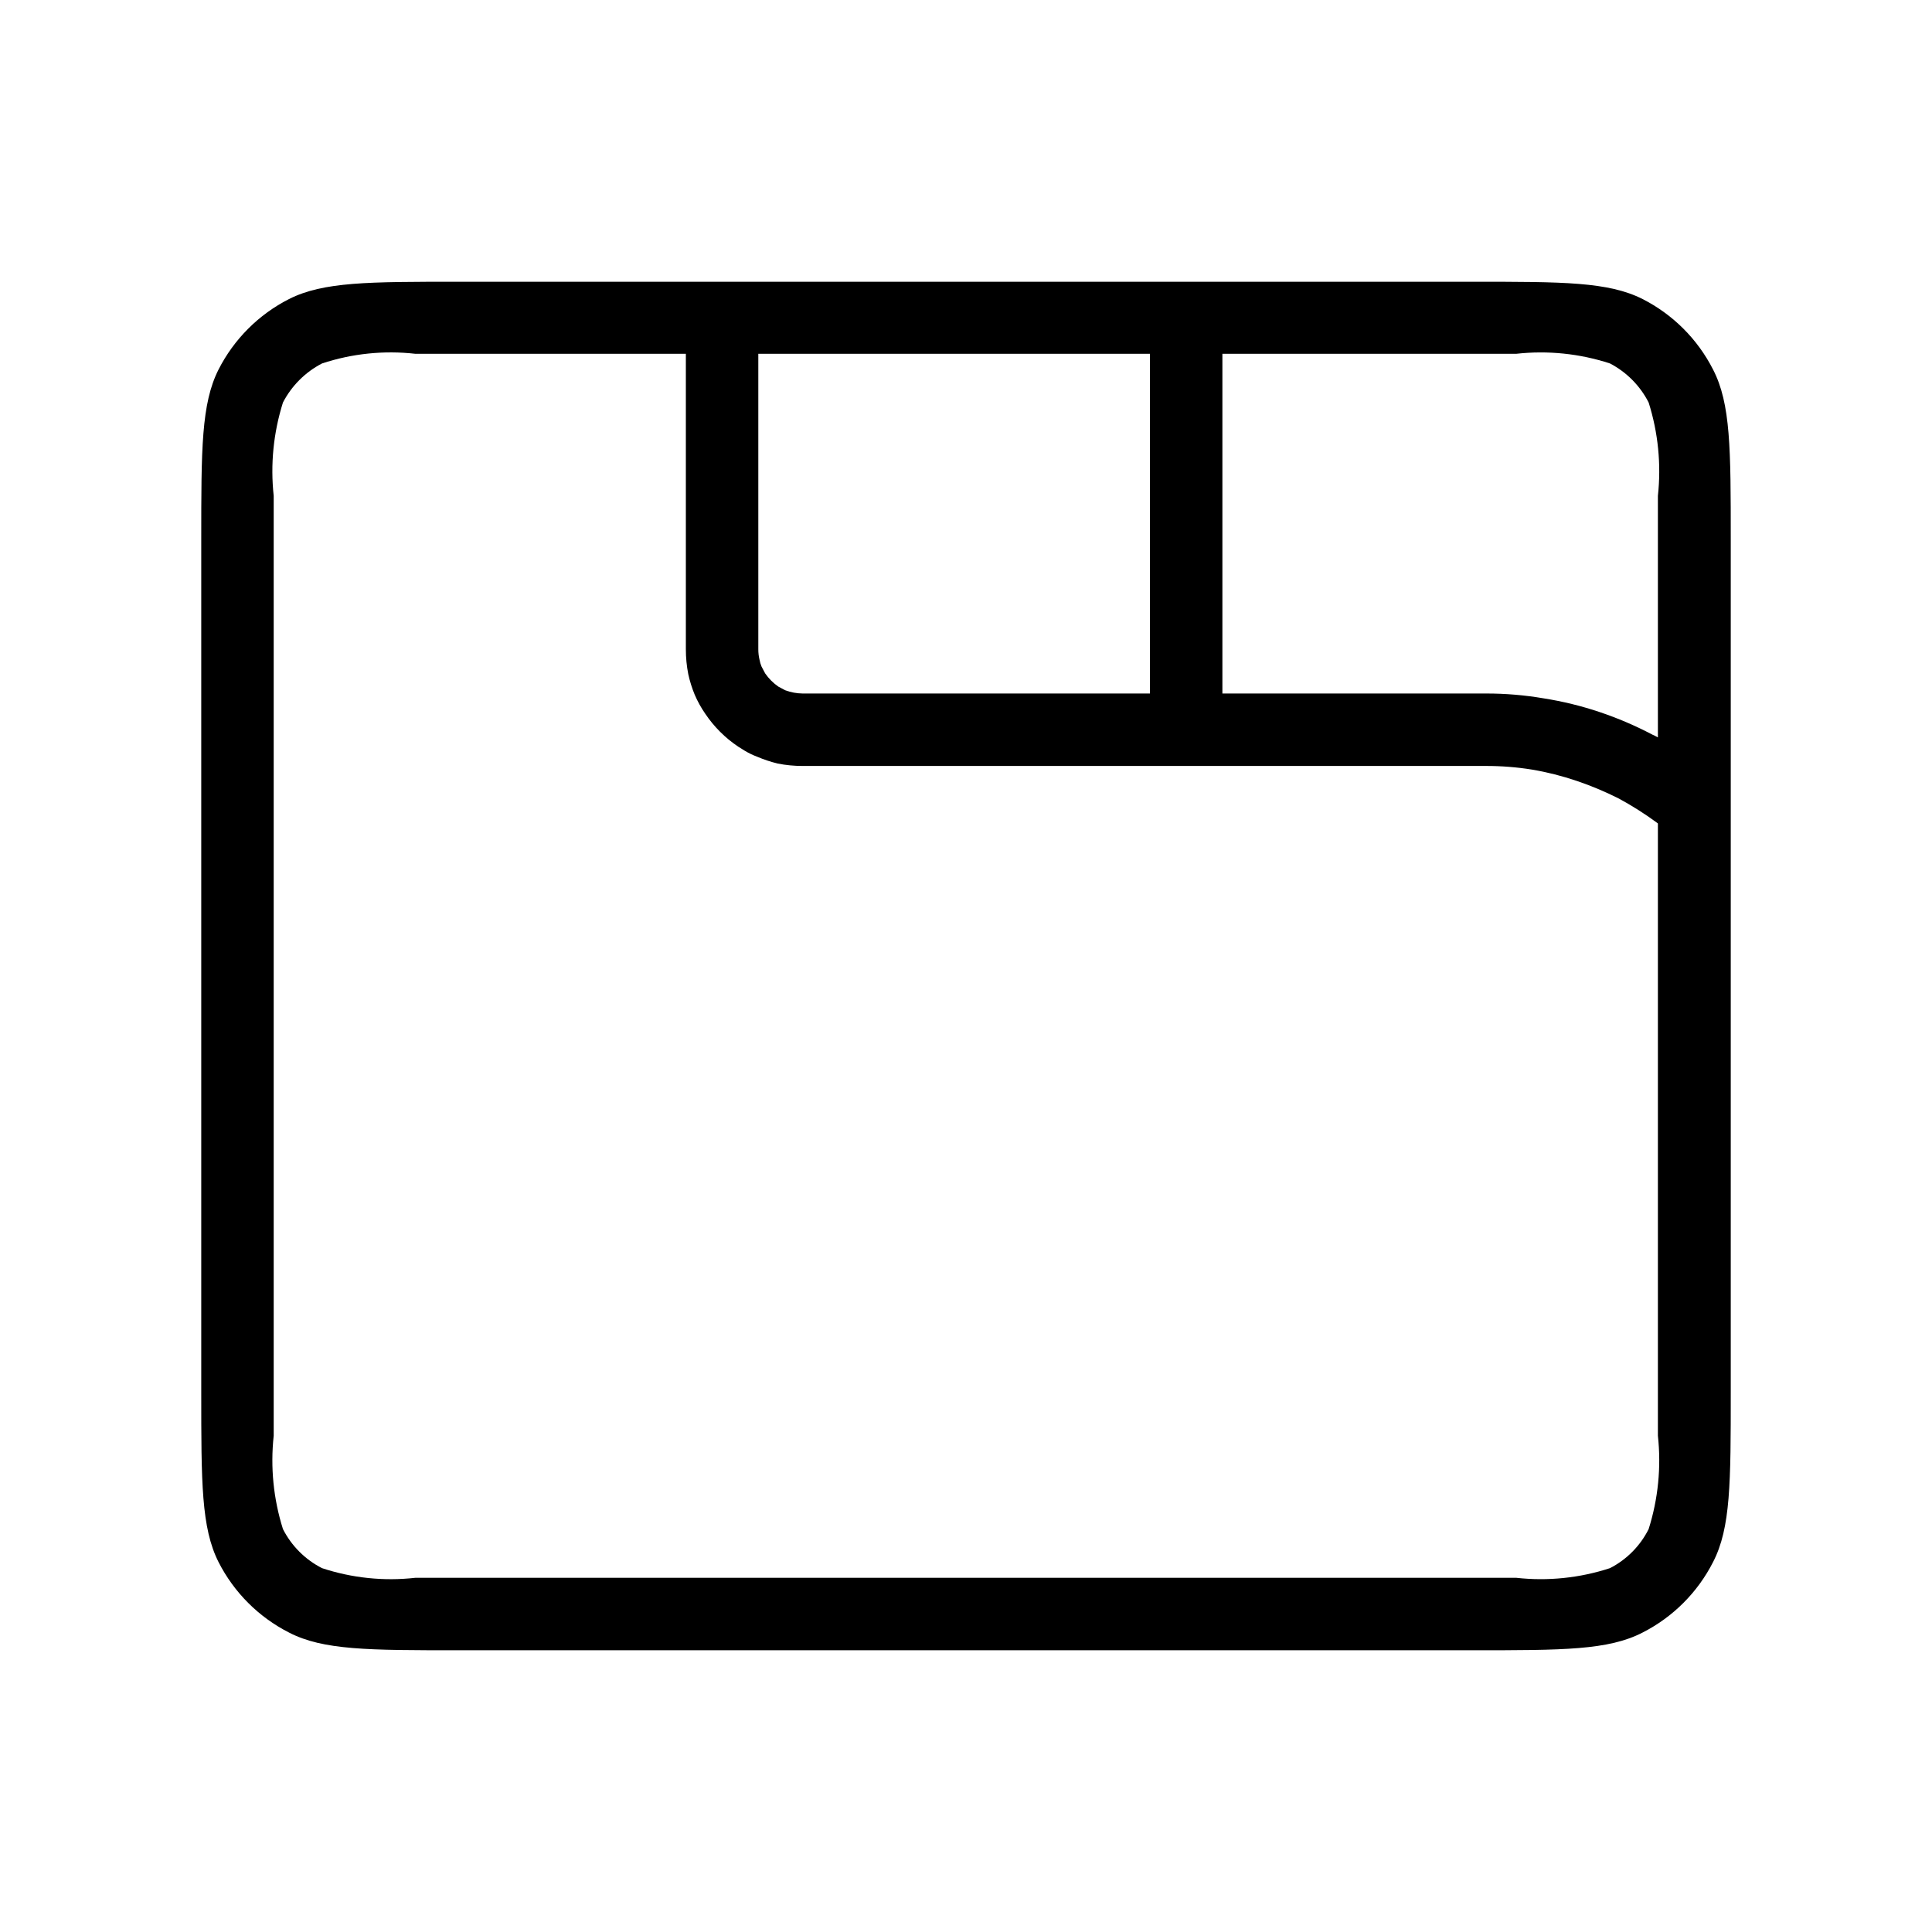
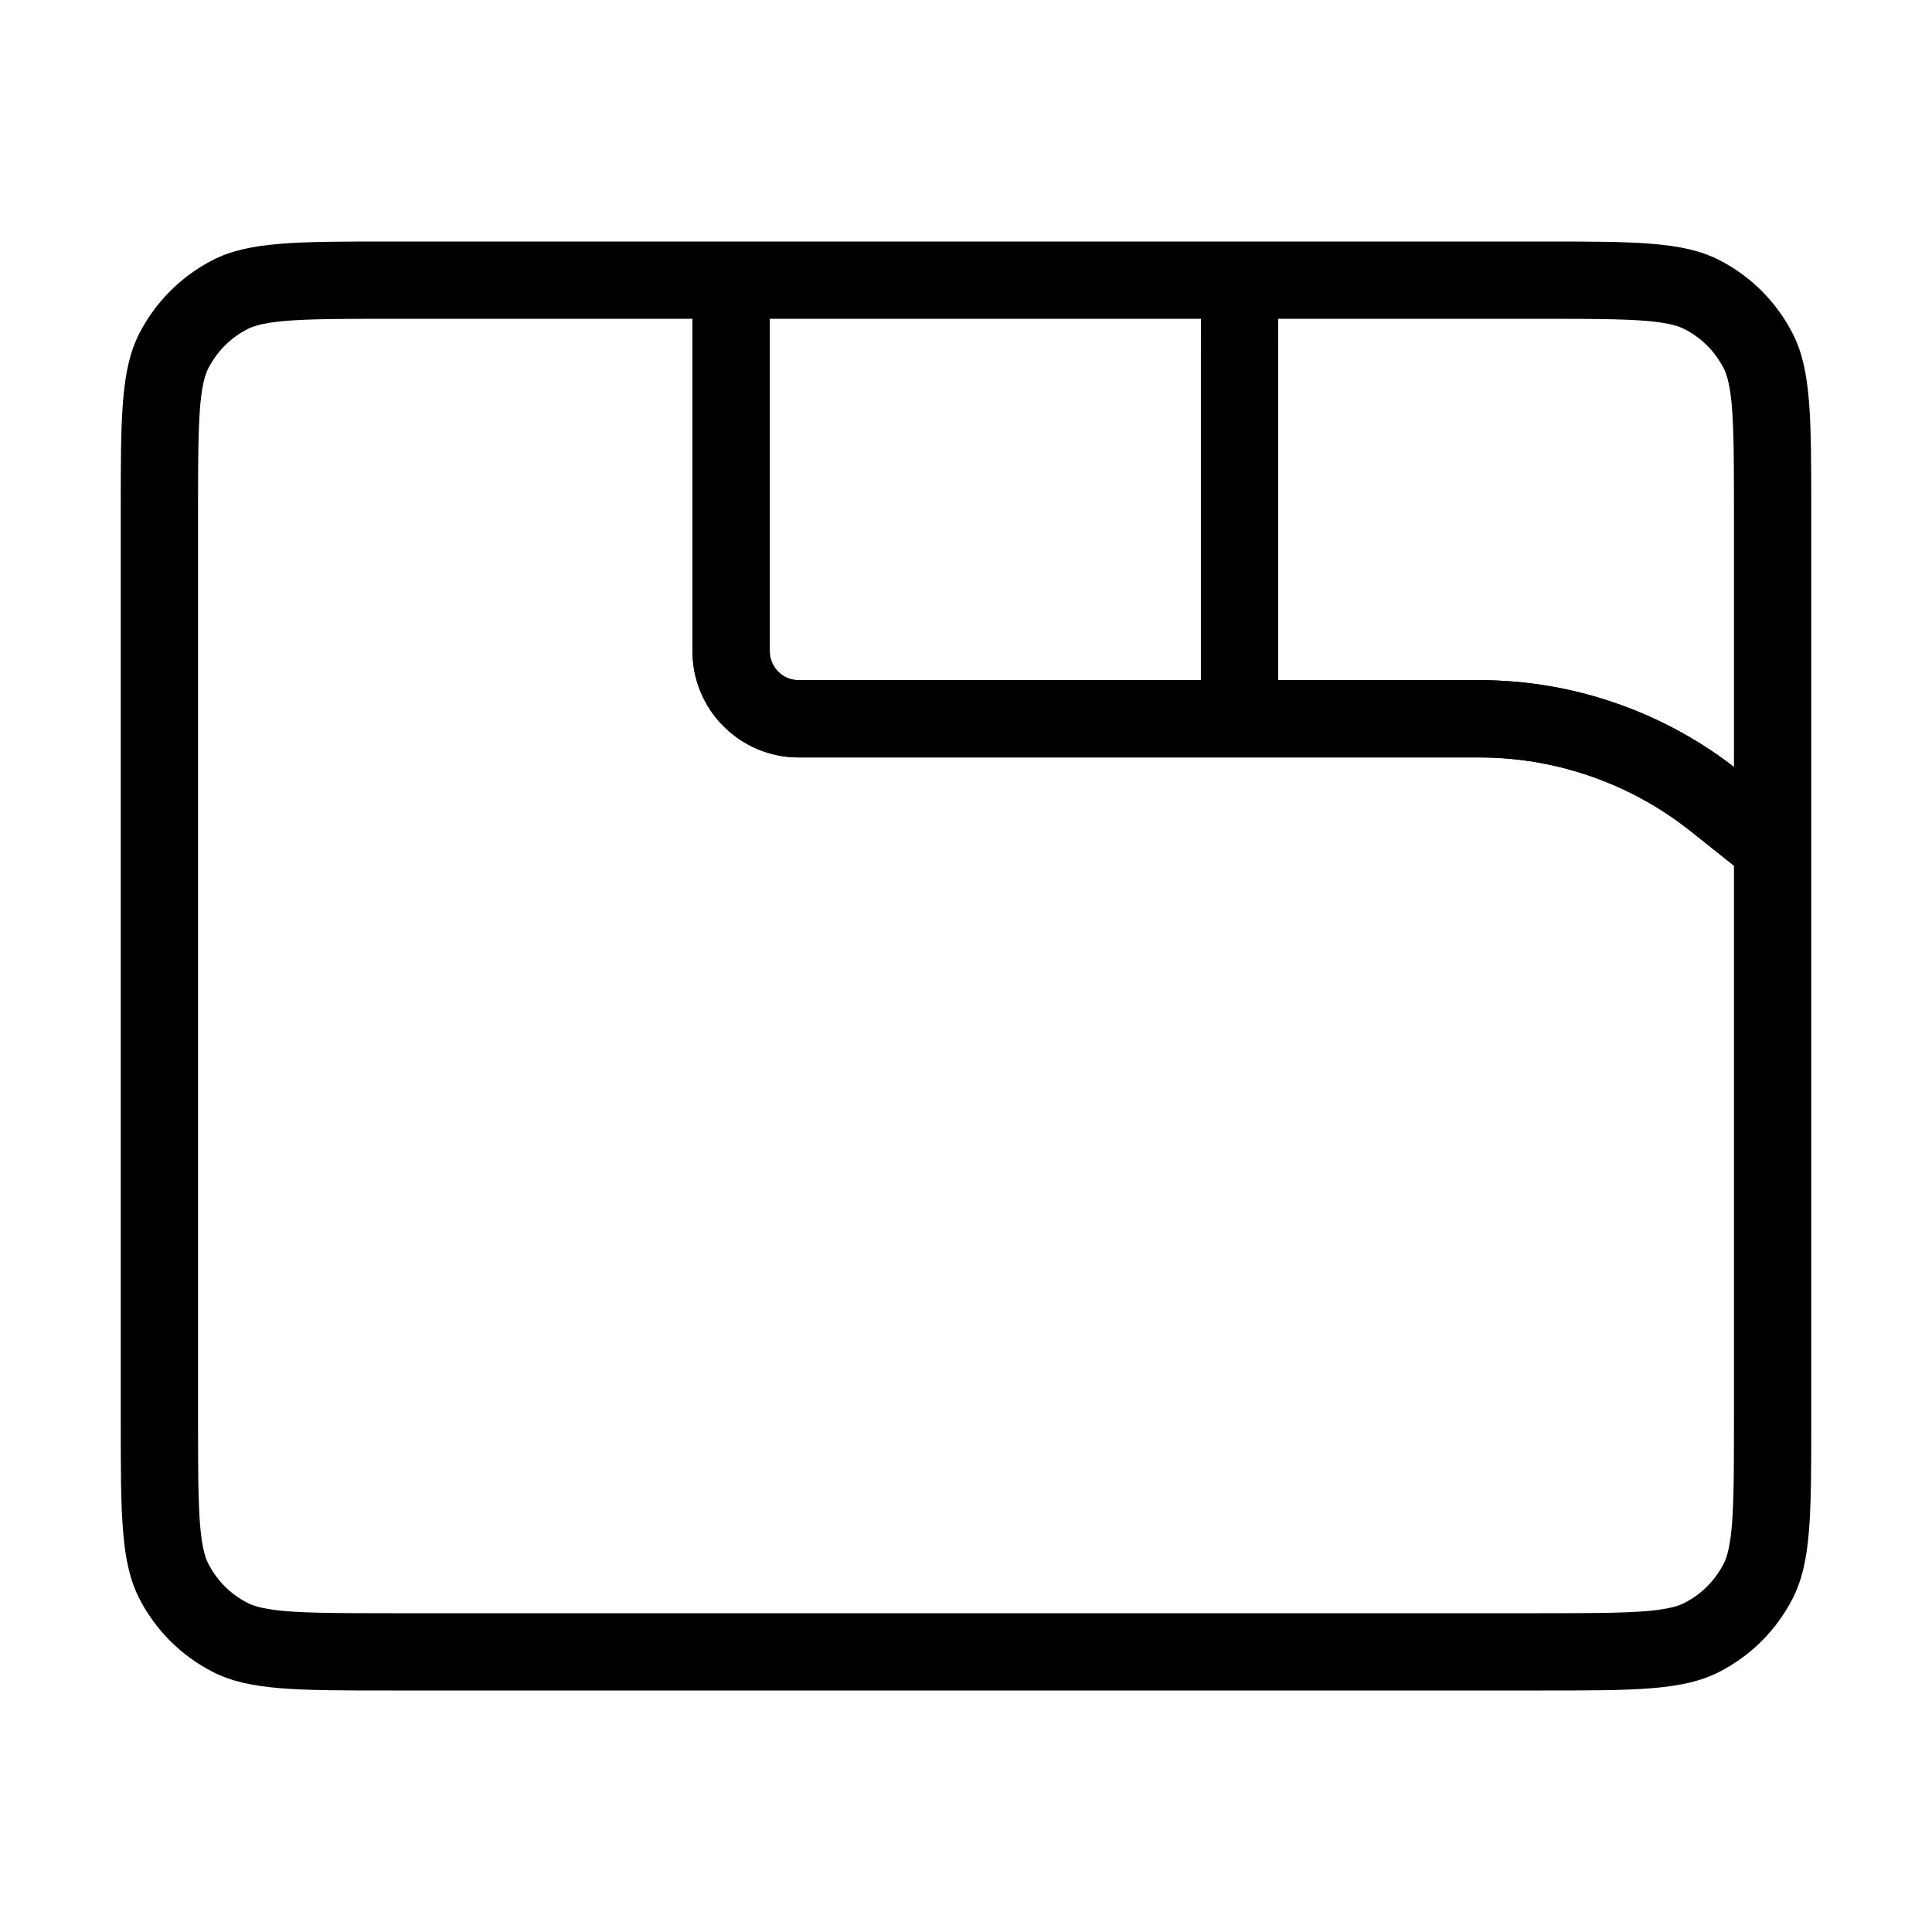
- <svg xmlns="http://www.w3.org/2000/svg" id="图层_1" data-name="图层 1" viewBox="0 0 48 48">
-   <defs>
-     <style>.cls-1{fill:currentColor;fill-rule:evenodd;}</style>
-   </defs>
-   <path id="矢量_200" data-name="矢量 200" class="cls-1" d="M40.81,7.43C39.96,7,38.83,7,36.6,7H11.39c-2.23,0-3.36,0-4.21.43A4,4,0,0,0,5.43,9.18C5,10.03,5,11.16,5,13.4V34.59c0,2.24,0,3.37.43,4.22a4,4,0,0,0,1.75,1.75c.85.44,1.98.44,4.21.44H36.6c2.23,0,3.36,0,4.21-.44a4,4,0,0,0,1.75-1.75c.44-.85.44-1.98.44-4.22V13.4c0-2.24,0-3.37-.44-4.22A4,4,0,0,0,40.81,7.43ZM18.84,8.79v7.34a1.09,1.09,0,0,0,.03.26.845.845,0,0,0,.05.17c.03.06.06.11.09.17a1.294,1.294,0,0,0,.33.33c.06.03.11.06.17.09a1.284,1.284,0,0,0,.43.08h8.63V8.79Zm-1.8,0v7.34a3.179,3.179,0,0,0,.06.62,3.018,3.018,0,0,0,.16.51,2.683,2.683,0,0,0,.26.47,3,3,0,0,0,.82.82l.16.1a1.895,1.895,0,0,0,.31.15,3.39,3.39,0,0,0,.51.17,3.179,3.179,0,0,0,.62.06H36.92a7.112,7.112,0,0,1,1.14.09,7.217,7.217,0,0,1,1.11.28,8.034,8.034,0,0,1,1.05.44,8.157,8.157,0,0,1,.96.61l.01.01V35.67a5.667,5.667,0,0,1-.23,2.32,2.196,2.196,0,0,1-.96.97,5.526,5.526,0,0,1-2.33.24H10.32A5.446,5.446,0,0,1,8,38.96a2.218,2.218,0,0,1-.97-.97,5.667,5.667,0,0,1-.23-2.32V12.32A5.667,5.667,0,0,1,7.03,10,2.271,2.271,0,0,1,8,9.03a5.446,5.446,0,0,1,2.32-.24Zm24.15,9.53v-6A5.667,5.667,0,0,0,40.96,10,2.248,2.248,0,0,0,40,9.03a5.526,5.526,0,0,0-2.33-.24h-7.3v8.44h6.55a8.448,8.448,0,0,1,1.43.12,8.538,8.538,0,0,1,1.39.34,8.898,8.898,0,0,1,1.31.56C41.1,18.27,41.15,18.3,41.19,18.32Z" />
+ <svg xmlns="http://www.w3.org/2000/svg" viewBox="0 0 40 40" width="40" height="40" fill="none">
+   <rect id="标签页" width="40" height="40" x="0" y="0" fill="rgb(255,255,255)" fill-opacity="0" />
+   <path id="矢量 578" d="M31.9 5C33.86 5 34.84 5 35.589 5.381C36.248 5.717 36.783 6.252 37.118 6.911C37.5 7.66 37.5 8.64 37.5 10.6L37.5 29.4C37.5 31.36 37.5 32.34 37.118 33.089C36.783 33.748 36.248 34.283 35.589 34.618C34.84 35 33.86 35 31.9 35L8.1 35C6.14 35 5.16 35 4.411 34.618C3.752 34.283 3.217 33.748 2.881 33.089C2.5 32.34 2.5 31.36 2.5 29.4L2.5 10.6C2.5 8.64 2.5 7.66 2.881 6.911C3.217 6.252 3.752 5.717 4.411 5.381C5.16 5 6.14 5 8.1 5L31.9 5ZM26.464 6.6L26.463 7.366L26.463 14.335L24.863 14.335L24.863 7.364L24.864 6.6L8.1 6.6Q7.194 6.6 6.827 6.606C6.458 6.612 6.159 6.624 5.932 6.642C5.558 6.673 5.293 6.728 5.137 6.807C4.954 6.901 4.793 7.016 4.655 7.155C4.516 7.293 4.401 7.454 4.307 7.637C4.228 7.793 4.173 8.058 4.142 8.431C4.124 8.659 4.112 8.958 4.106 9.327C4.102 9.572 4.1 9.996 4.1 10.6L4.1 29.4C4.1 30.004 4.102 30.428 4.106 30.673C4.112 31.042 4.124 31.341 4.142 31.569Q4.188 32.129 4.307 32.363C4.401 32.546 4.516 32.707 4.655 32.845L4.655 32.846Q4.863 33.053 5.137 33.193C5.293 33.272 5.558 33.327 5.932 33.358C6.159 33.376 6.458 33.388 6.827 33.394C7.072 33.398 7.496 33.4 8.1 33.4L31.9 33.4C32.504 33.4 32.928 33.398 33.173 33.394C33.542 33.388 33.841 33.376 34.069 33.358C34.442 33.327 34.707 33.272 34.862 33.193C35.046 33.099 35.207 32.984 35.345 32.845C35.483 32.707 35.599 32.546 35.693 32.363C35.772 32.207 35.827 31.942 35.858 31.569C35.876 31.341 35.888 31.042 35.894 30.673C35.898 30.428 35.9 30.004 35.9 29.4L35.9 10.6C35.9 9.996 35.898 9.572 35.894 9.327C35.888 8.958 35.876 8.659 35.858 8.431Q35.812 7.871 35.693 7.637C35.599 7.454 35.484 7.293 35.345 7.155C35.207 7.016 35.046 6.901 34.862 6.807C34.707 6.728 34.442 6.673 34.069 6.642C33.841 6.624 33.542 6.612 33.173 6.606Q32.806 6.6 31.9 6.6L26.464 6.6Z" fill="currentColor" fill-rule="evenodd" />
+   <path id="矢量 139" d="M15.137 5.898L15.137 13.482C15.137 14.255 15.764 14.882 16.537 14.882L30.624 14.882C32.399 14.882 34.122 15.484 35.51 16.59L36.526 17.398" stroke="currentColor" stroke-width="1.6" />
+   <path id="矢量 139(边框)" d="M15.937 13.482L15.937 5.898L14.337 5.898L14.337 13.482C14.337 13.78 14.394 14.065 14.51 14.338C14.621 14.602 14.778 14.835 14.981 15.037C15.184 15.24 15.417 15.397 15.68 15.509C15.953 15.624 16.239 15.682 16.537 15.682L30.624 15.682C31.023 15.682 31.416 15.715 31.803 15.78C32.19 15.846 32.572 15.945 32.948 16.076C33.701 16.339 34.389 16.719 35.012 17.216L36.027 18.024L37.024 16.773L36.009 15.964C35.626 15.659 35.224 15.39 34.802 15.158C34.38 14.925 33.938 14.727 33.476 14.566C32.553 14.243 31.602 14.082 30.624 14.082L16.537 14.082C16.454 14.082 16.377 14.067 16.306 14.038C16.236 14.009 16.171 13.965 16.112 13.906C16.054 13.848 16.01 13.783 15.981 13.712C15.951 13.642 15.937 13.565 15.937 13.482Z" fill="currentColor" fill-rule="evenodd" />
</svg>
